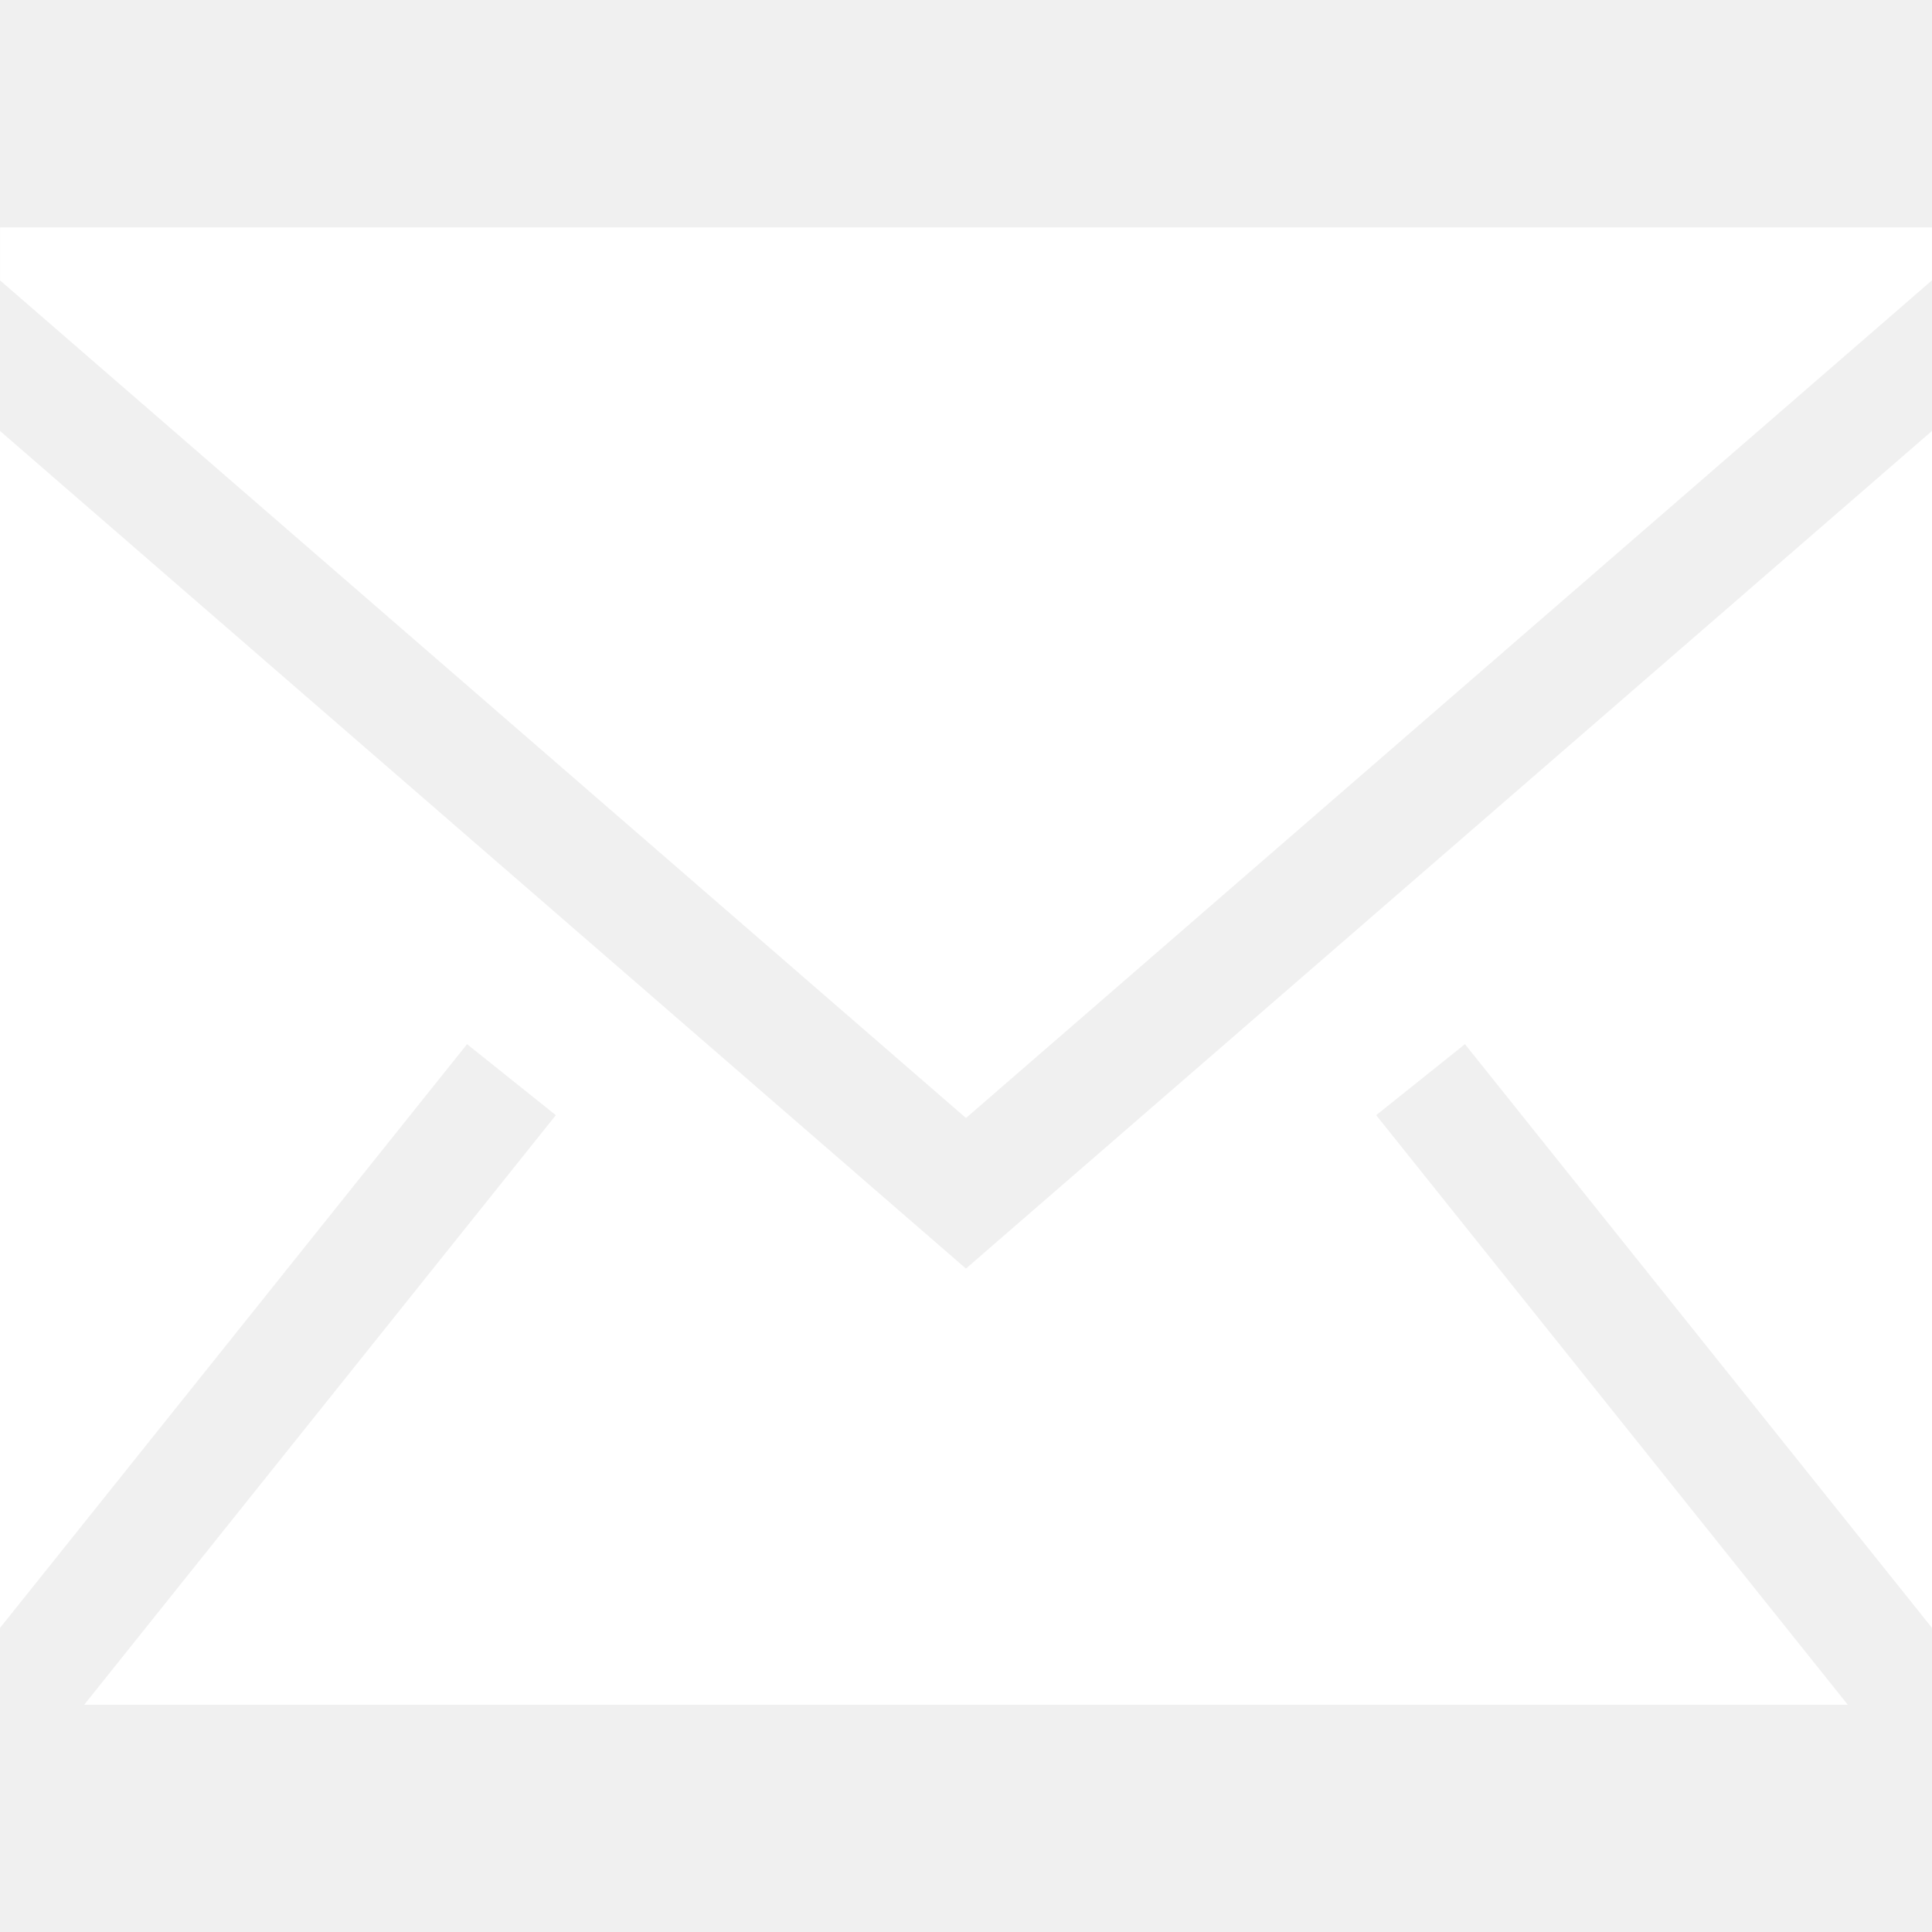
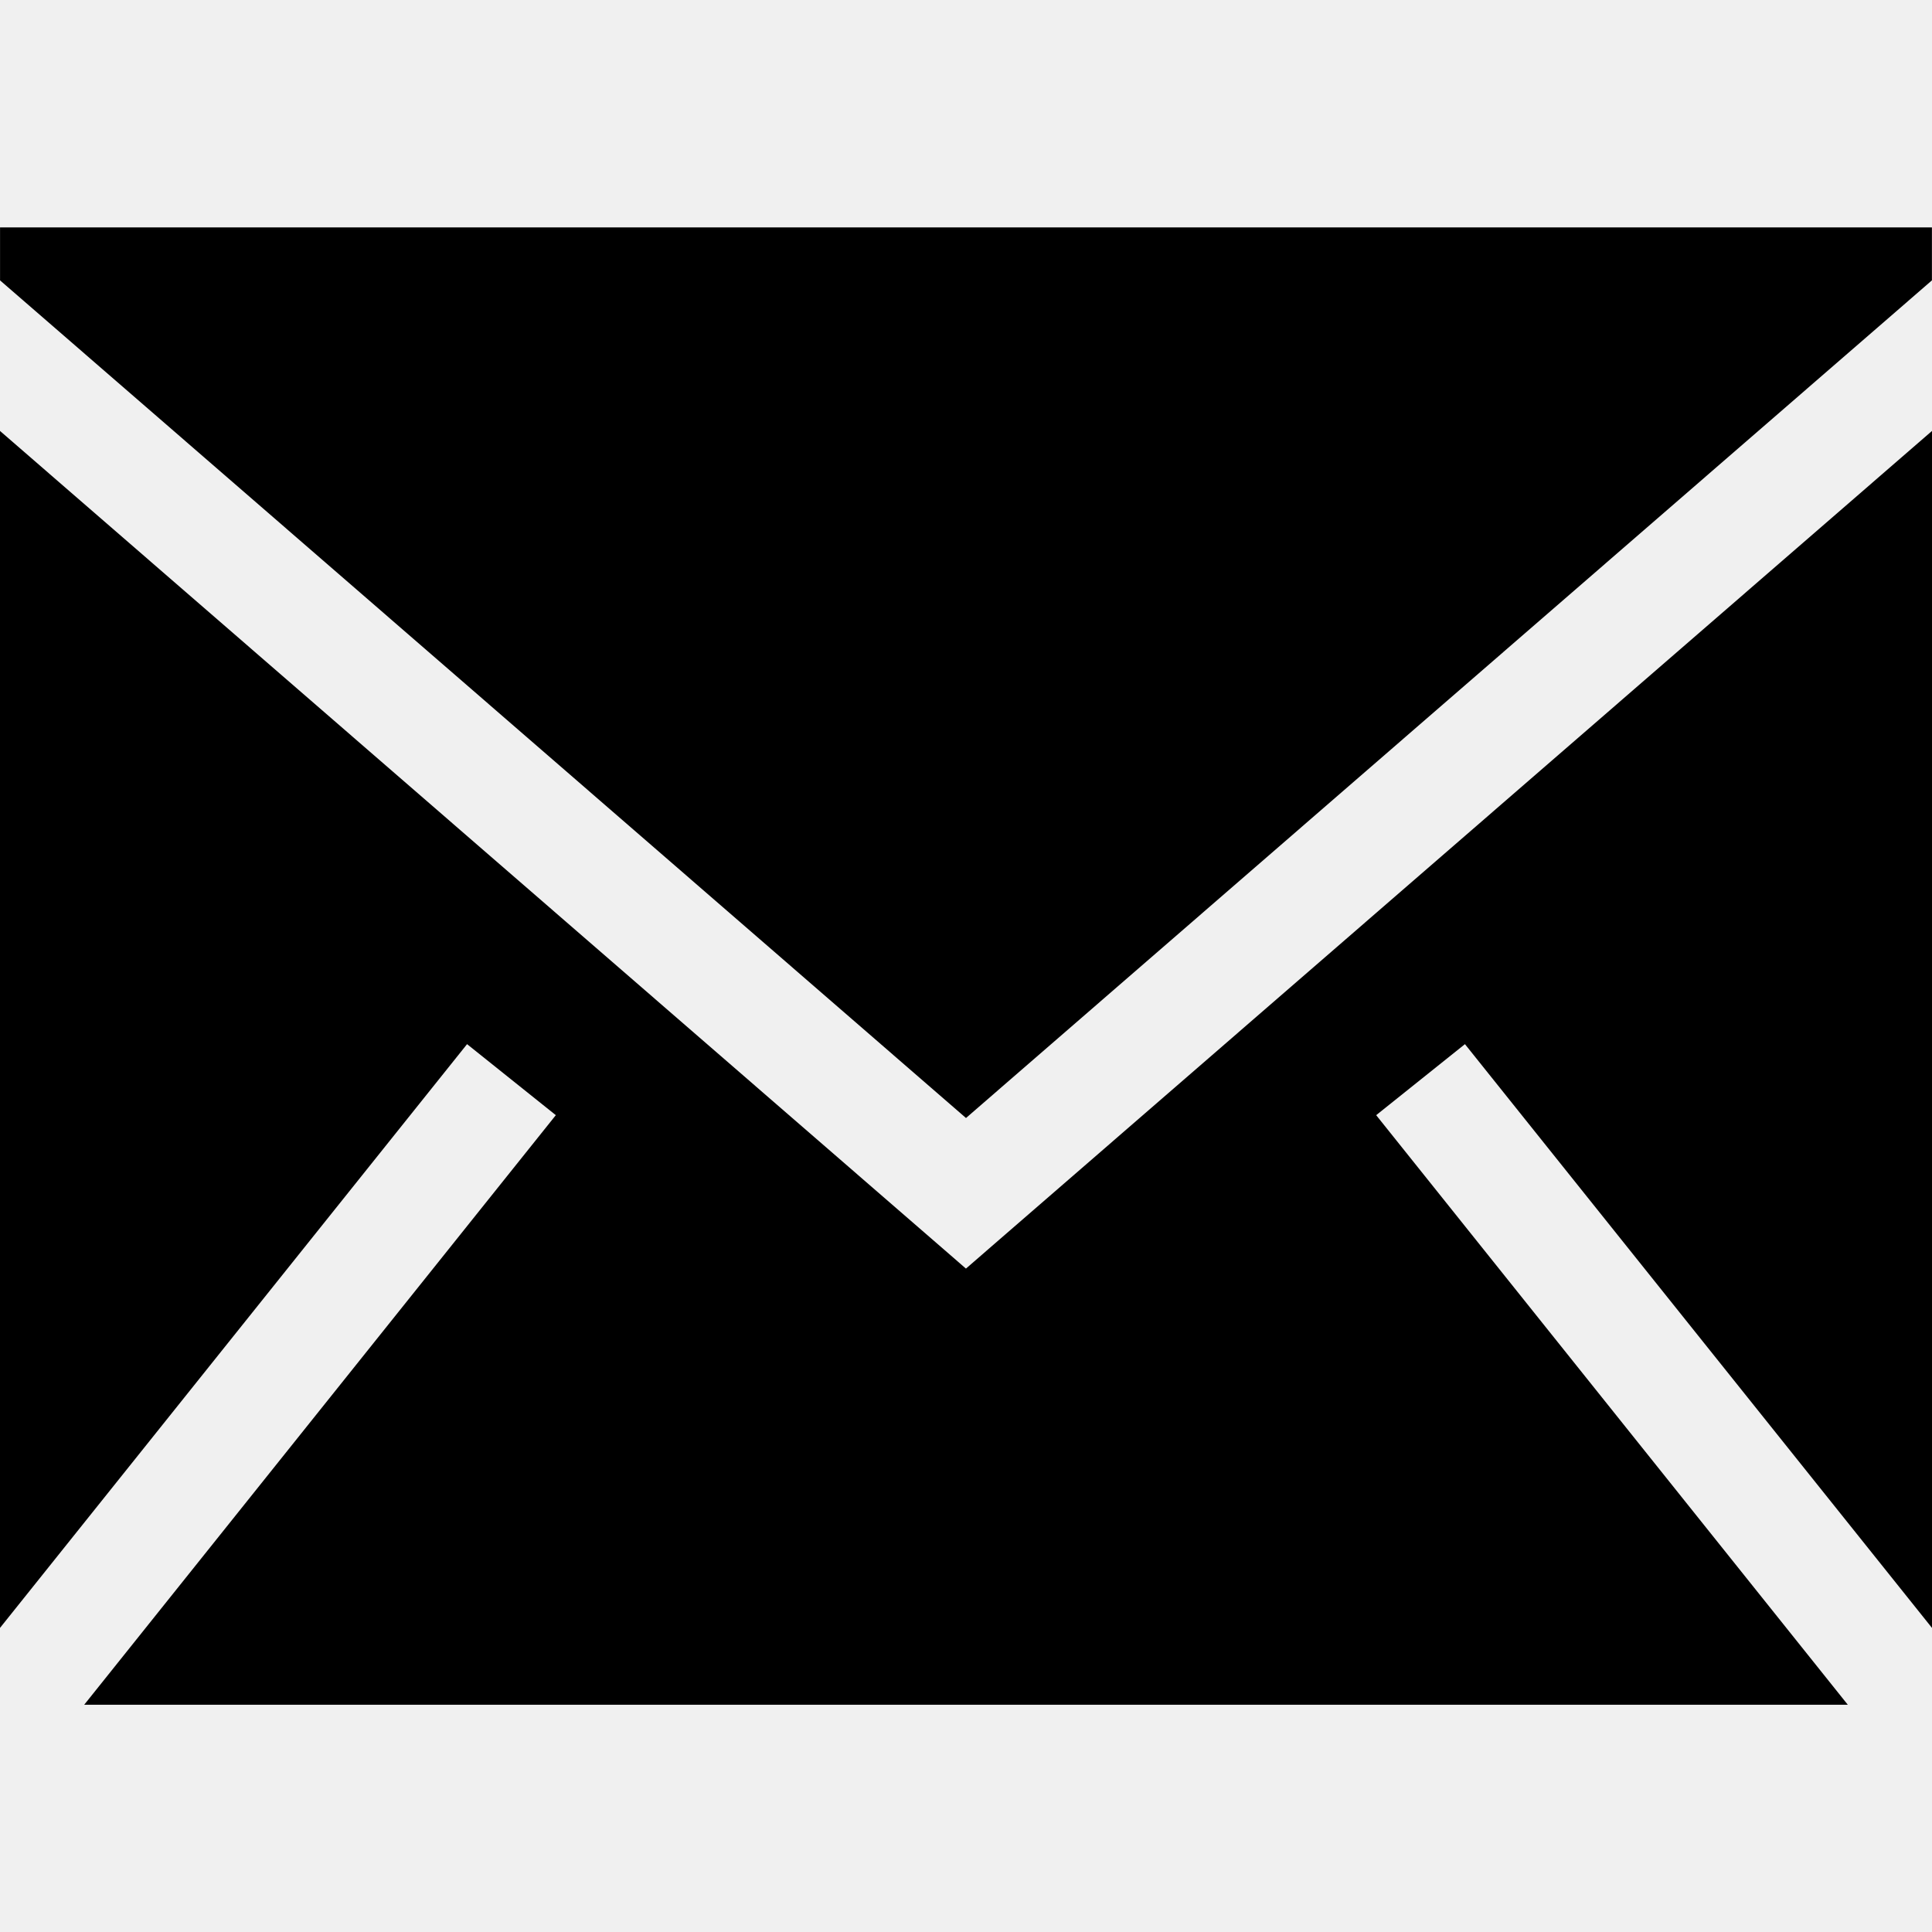
- <svg xmlns="http://www.w3.org/2000/svg" fill="white" width="800px" height="800px" viewBox="0 0 1920 1920">
+ <svg xmlns="http://www.w3.org/2000/svg" fill="black" width="800px" height="800px" viewBox="0 0 1920 1920">
  <path d="M1920 428.266v1189.54l-464.16-580.146-88.203 70.585 468.679 585.904H83.684l468.679-585.904-88.202-70.585L0 1617.805V428.265l959.944 832.441L1920 428.266ZM1919.932 226v52.627l-959.943 832.44L.045 278.628V226h1919.887Z" fill-rule="evenodd" />
</svg>
